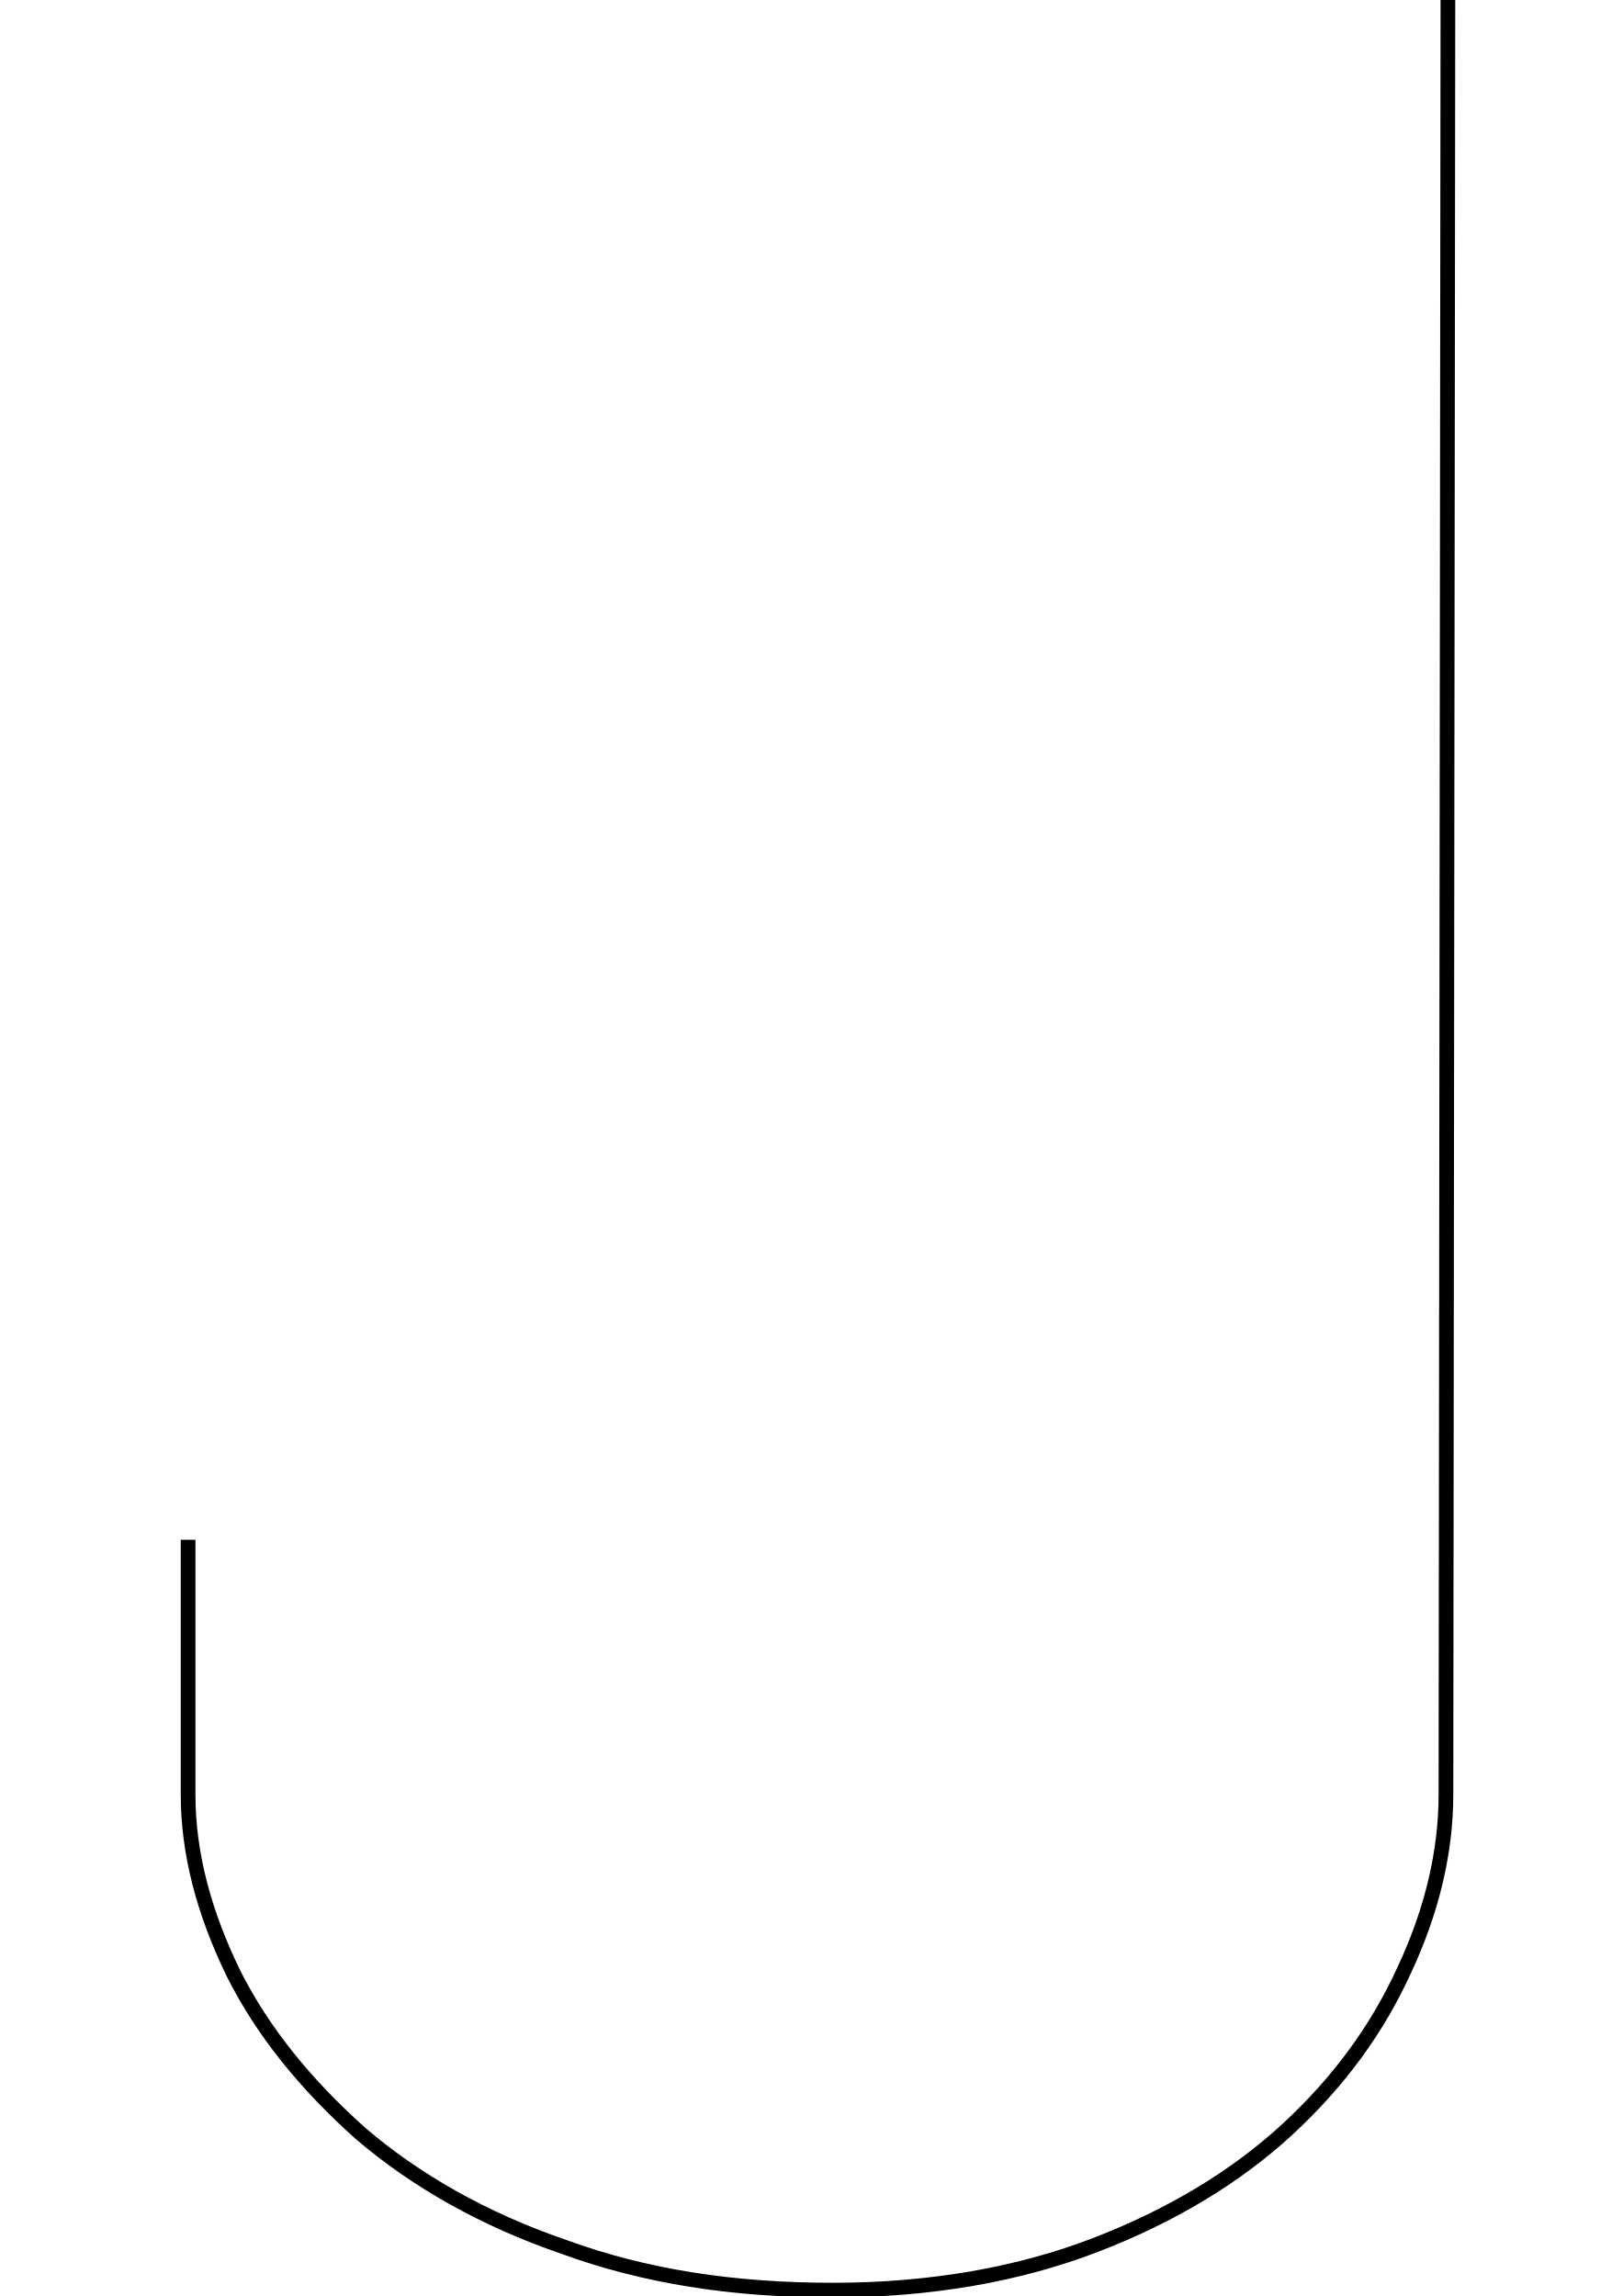
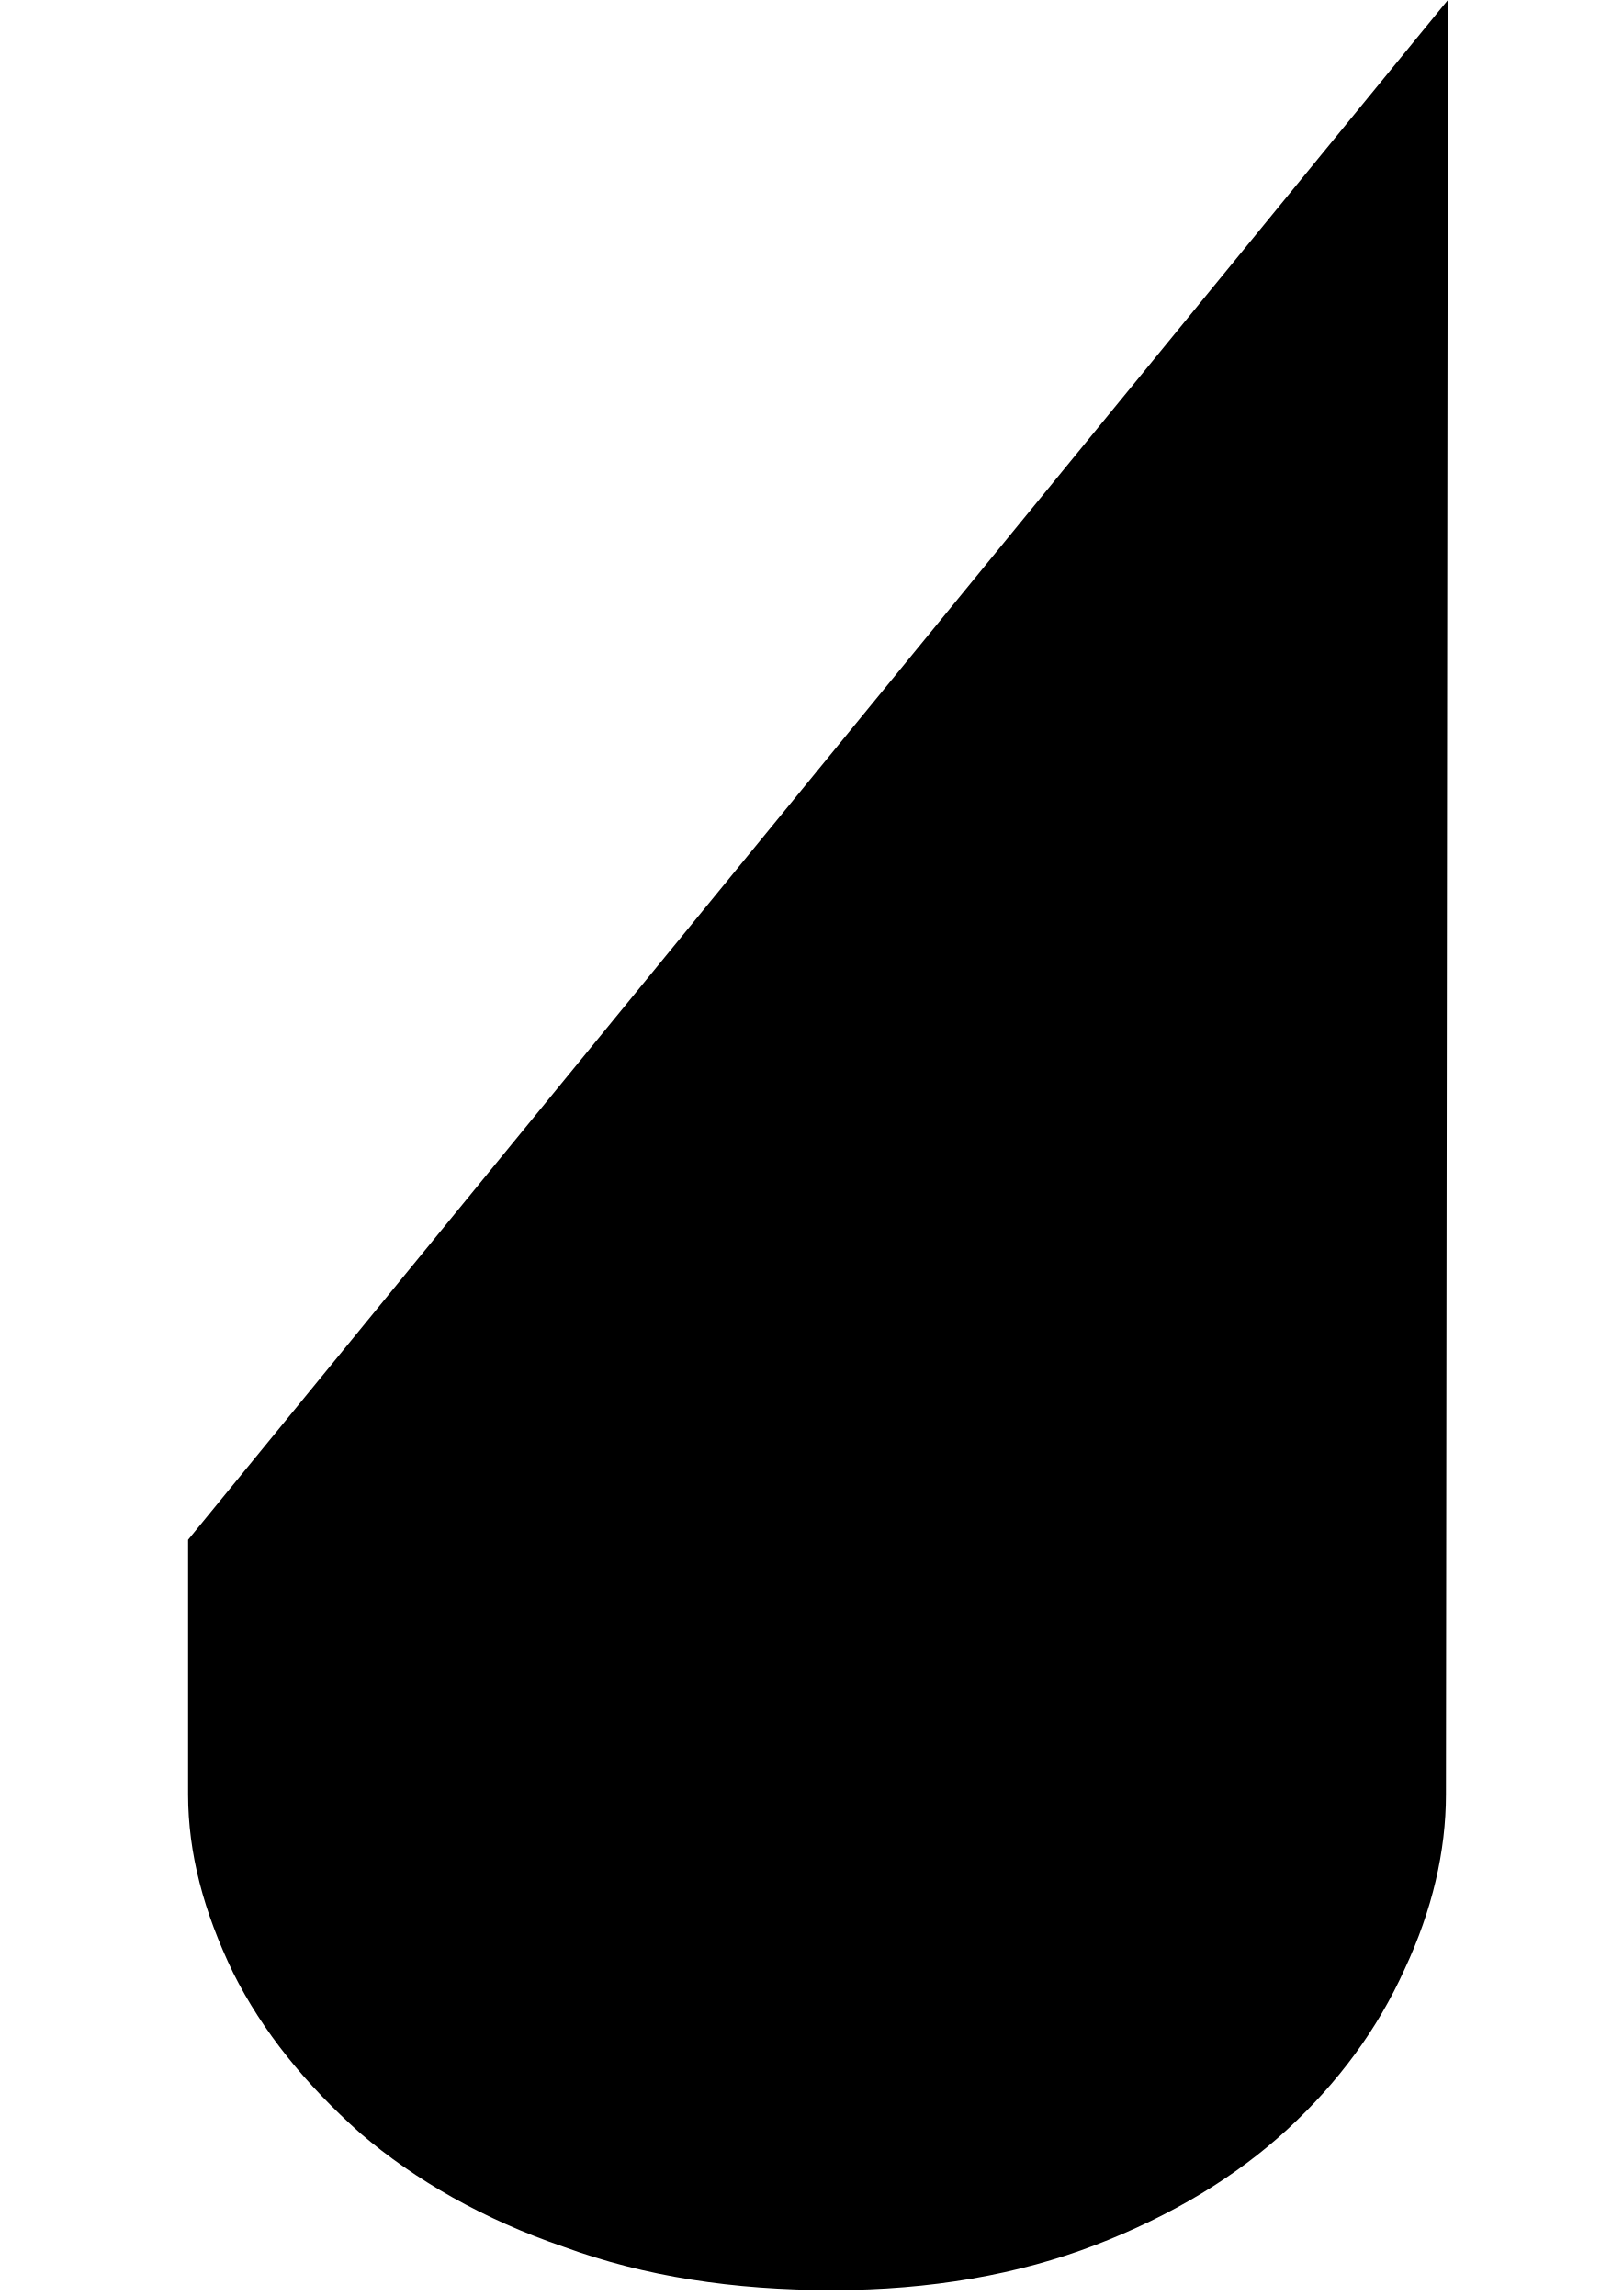
<svg xmlns="http://www.w3.org/2000/svg" version="1.1" id="Calque_1" x="0px" y="0px" viewBox="0 0 82.8 117.2" style="" xml:space="preserve">
-   <style type="text/css">
- 	.st0{fill:none;stroke:#000000;stroke-width:0.75;}
- </style>
  <g>
-     <path class="st0 letter-path letter-path--j" d="M9.6,78.6v13c0,3,0.8,6,2.3,9.1c1.5,3,3.7,5.7,6.5,8.2c2.8,2.4,6.3,4.4,10.4,5.8c4.1,1.5,8.6,2.2,13.7,2.2   c5,0,9.5-0.8,13.4-2.3c3.9-1.5,7.2-3.5,9.8-5.9c2.6-2.4,4.6-5.1,6-8.2c1.4-3,2.1-6,2.1-8.9L73.9,0" />
+     <path class="letter-path letter-path--j" d="M9.6,78.6v13c0,3,0.8,6,2.3,9.1c1.5,3,3.7,5.7,6.5,8.2c2.8,2.4,6.3,4.4,10.4,5.8c4.1,1.5,8.6,2.2,13.7,2.2   c5,0,9.5-0.8,13.4-2.3c3.9-1.5,7.2-3.5,9.8-5.9c2.6-2.4,4.6-5.1,6-8.2c1.4-3,2.1-6,2.1-8.9L73.9,0" />
  </g>
</svg>
